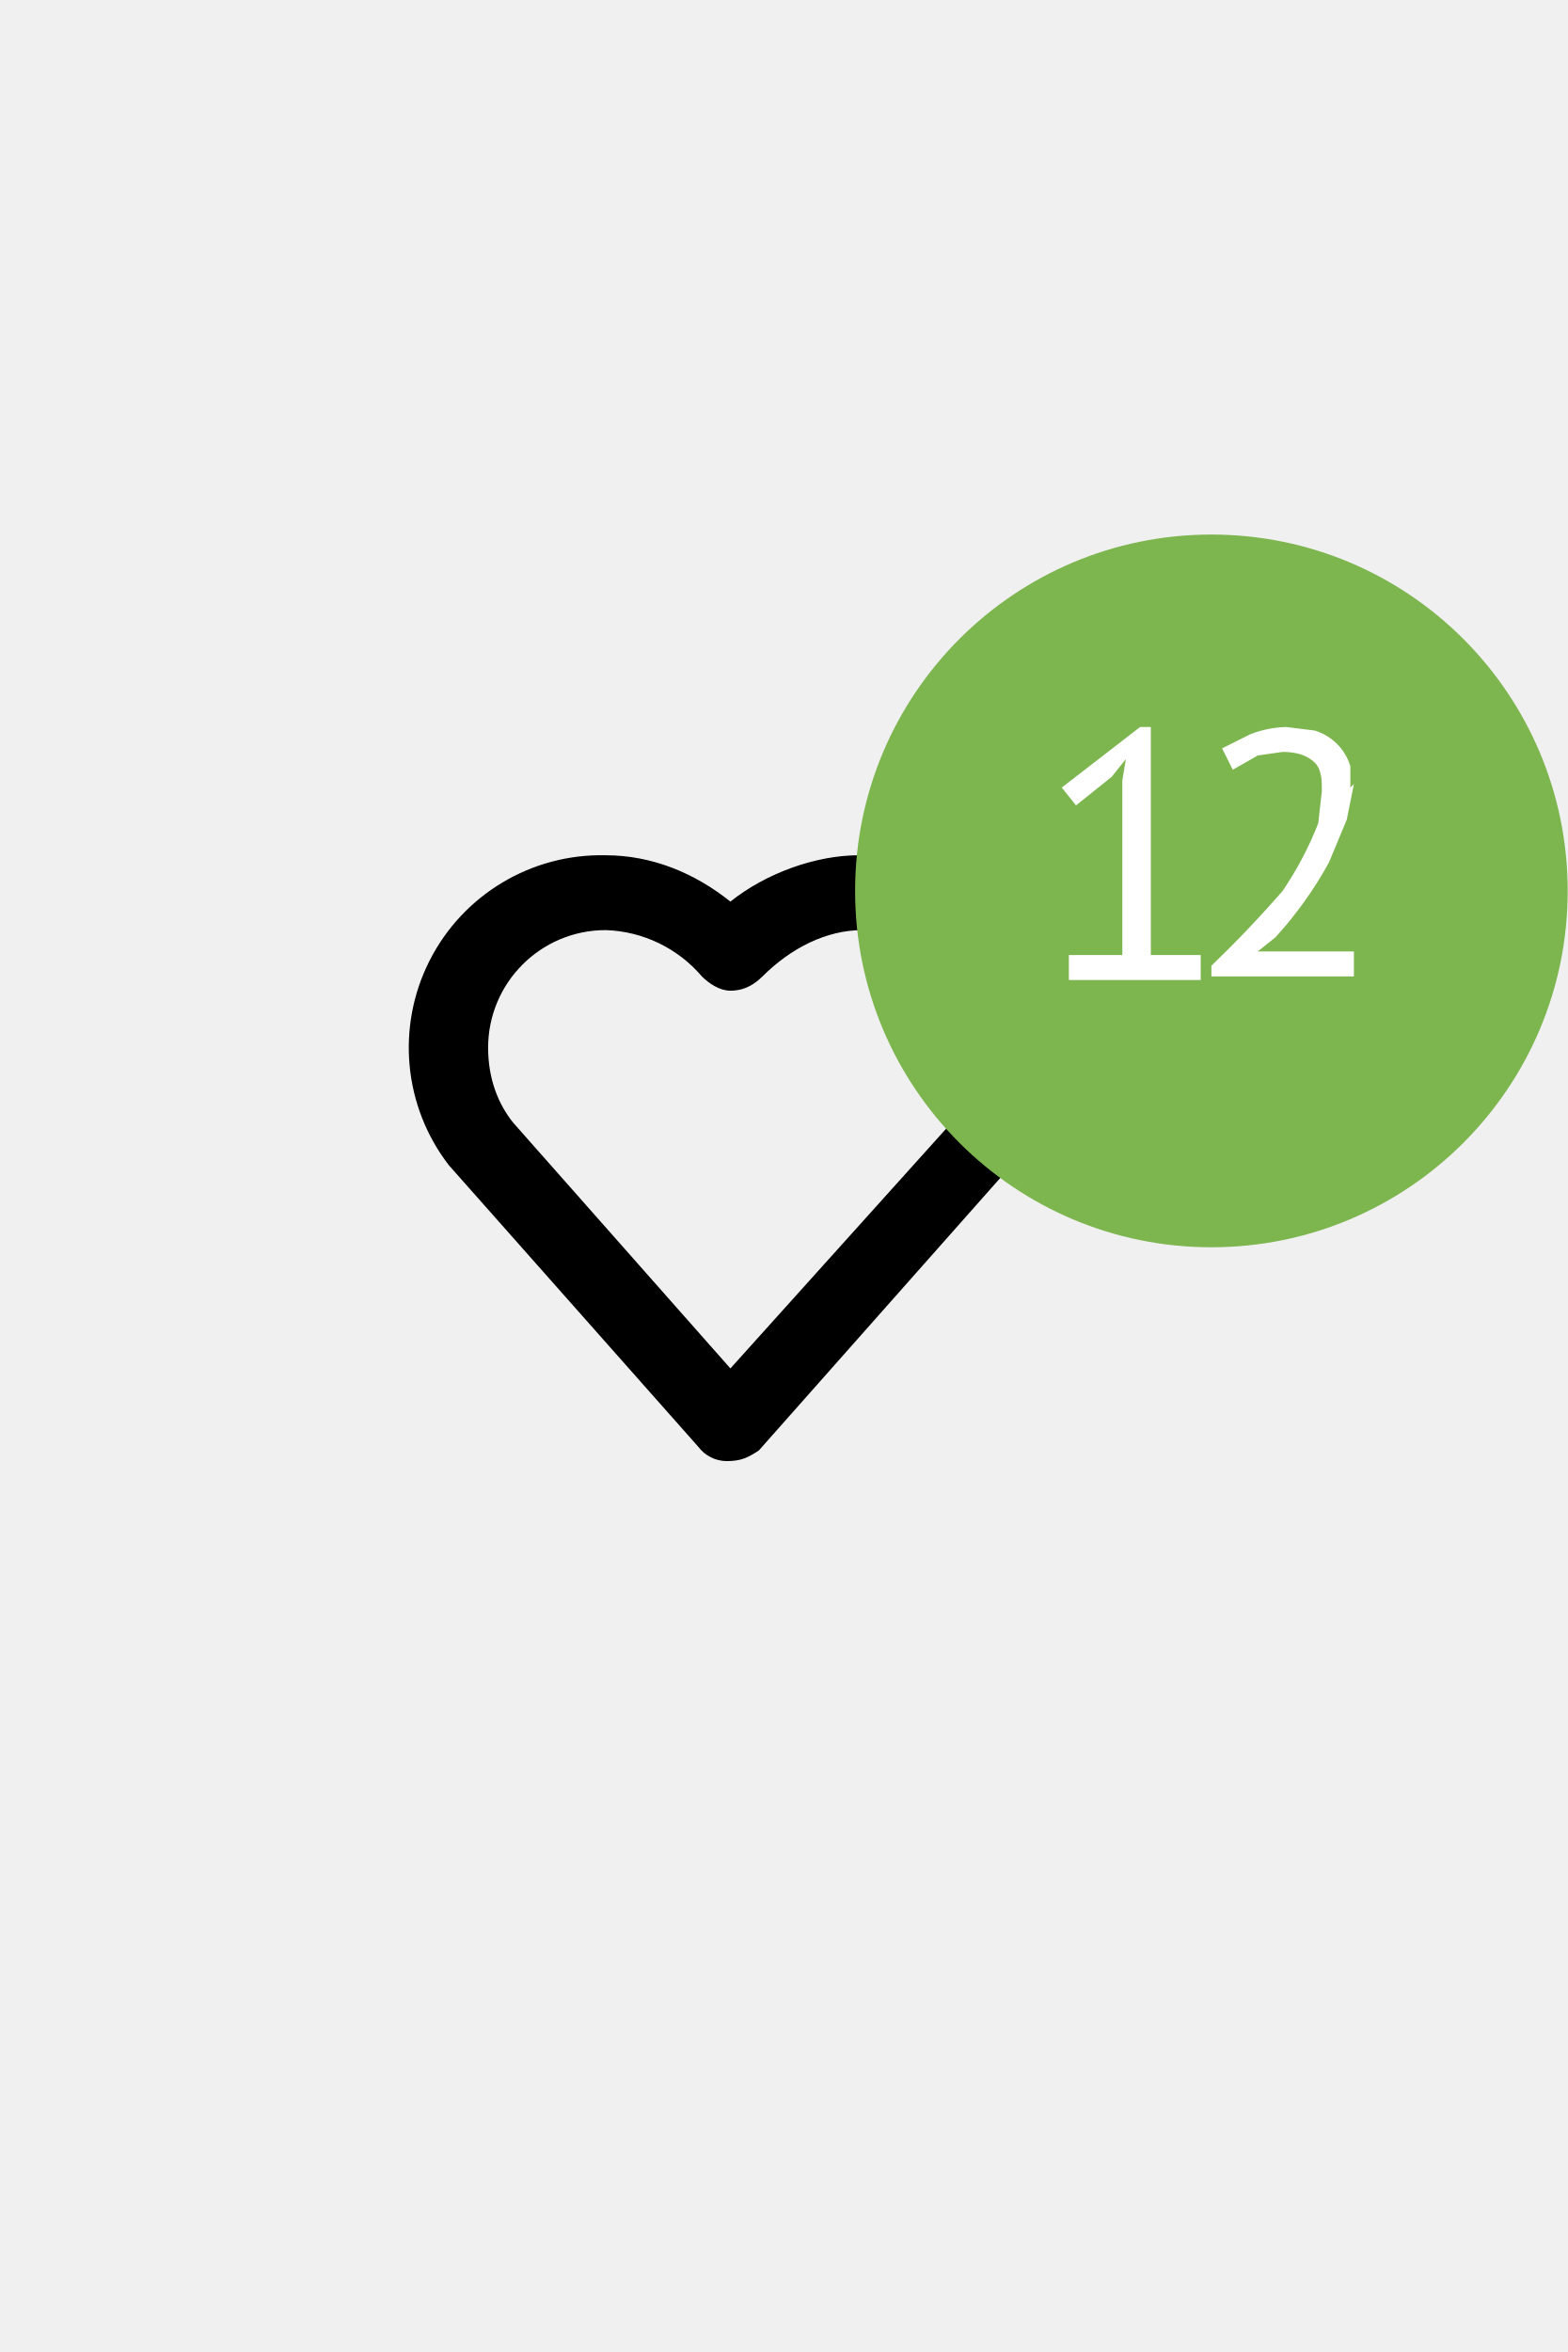
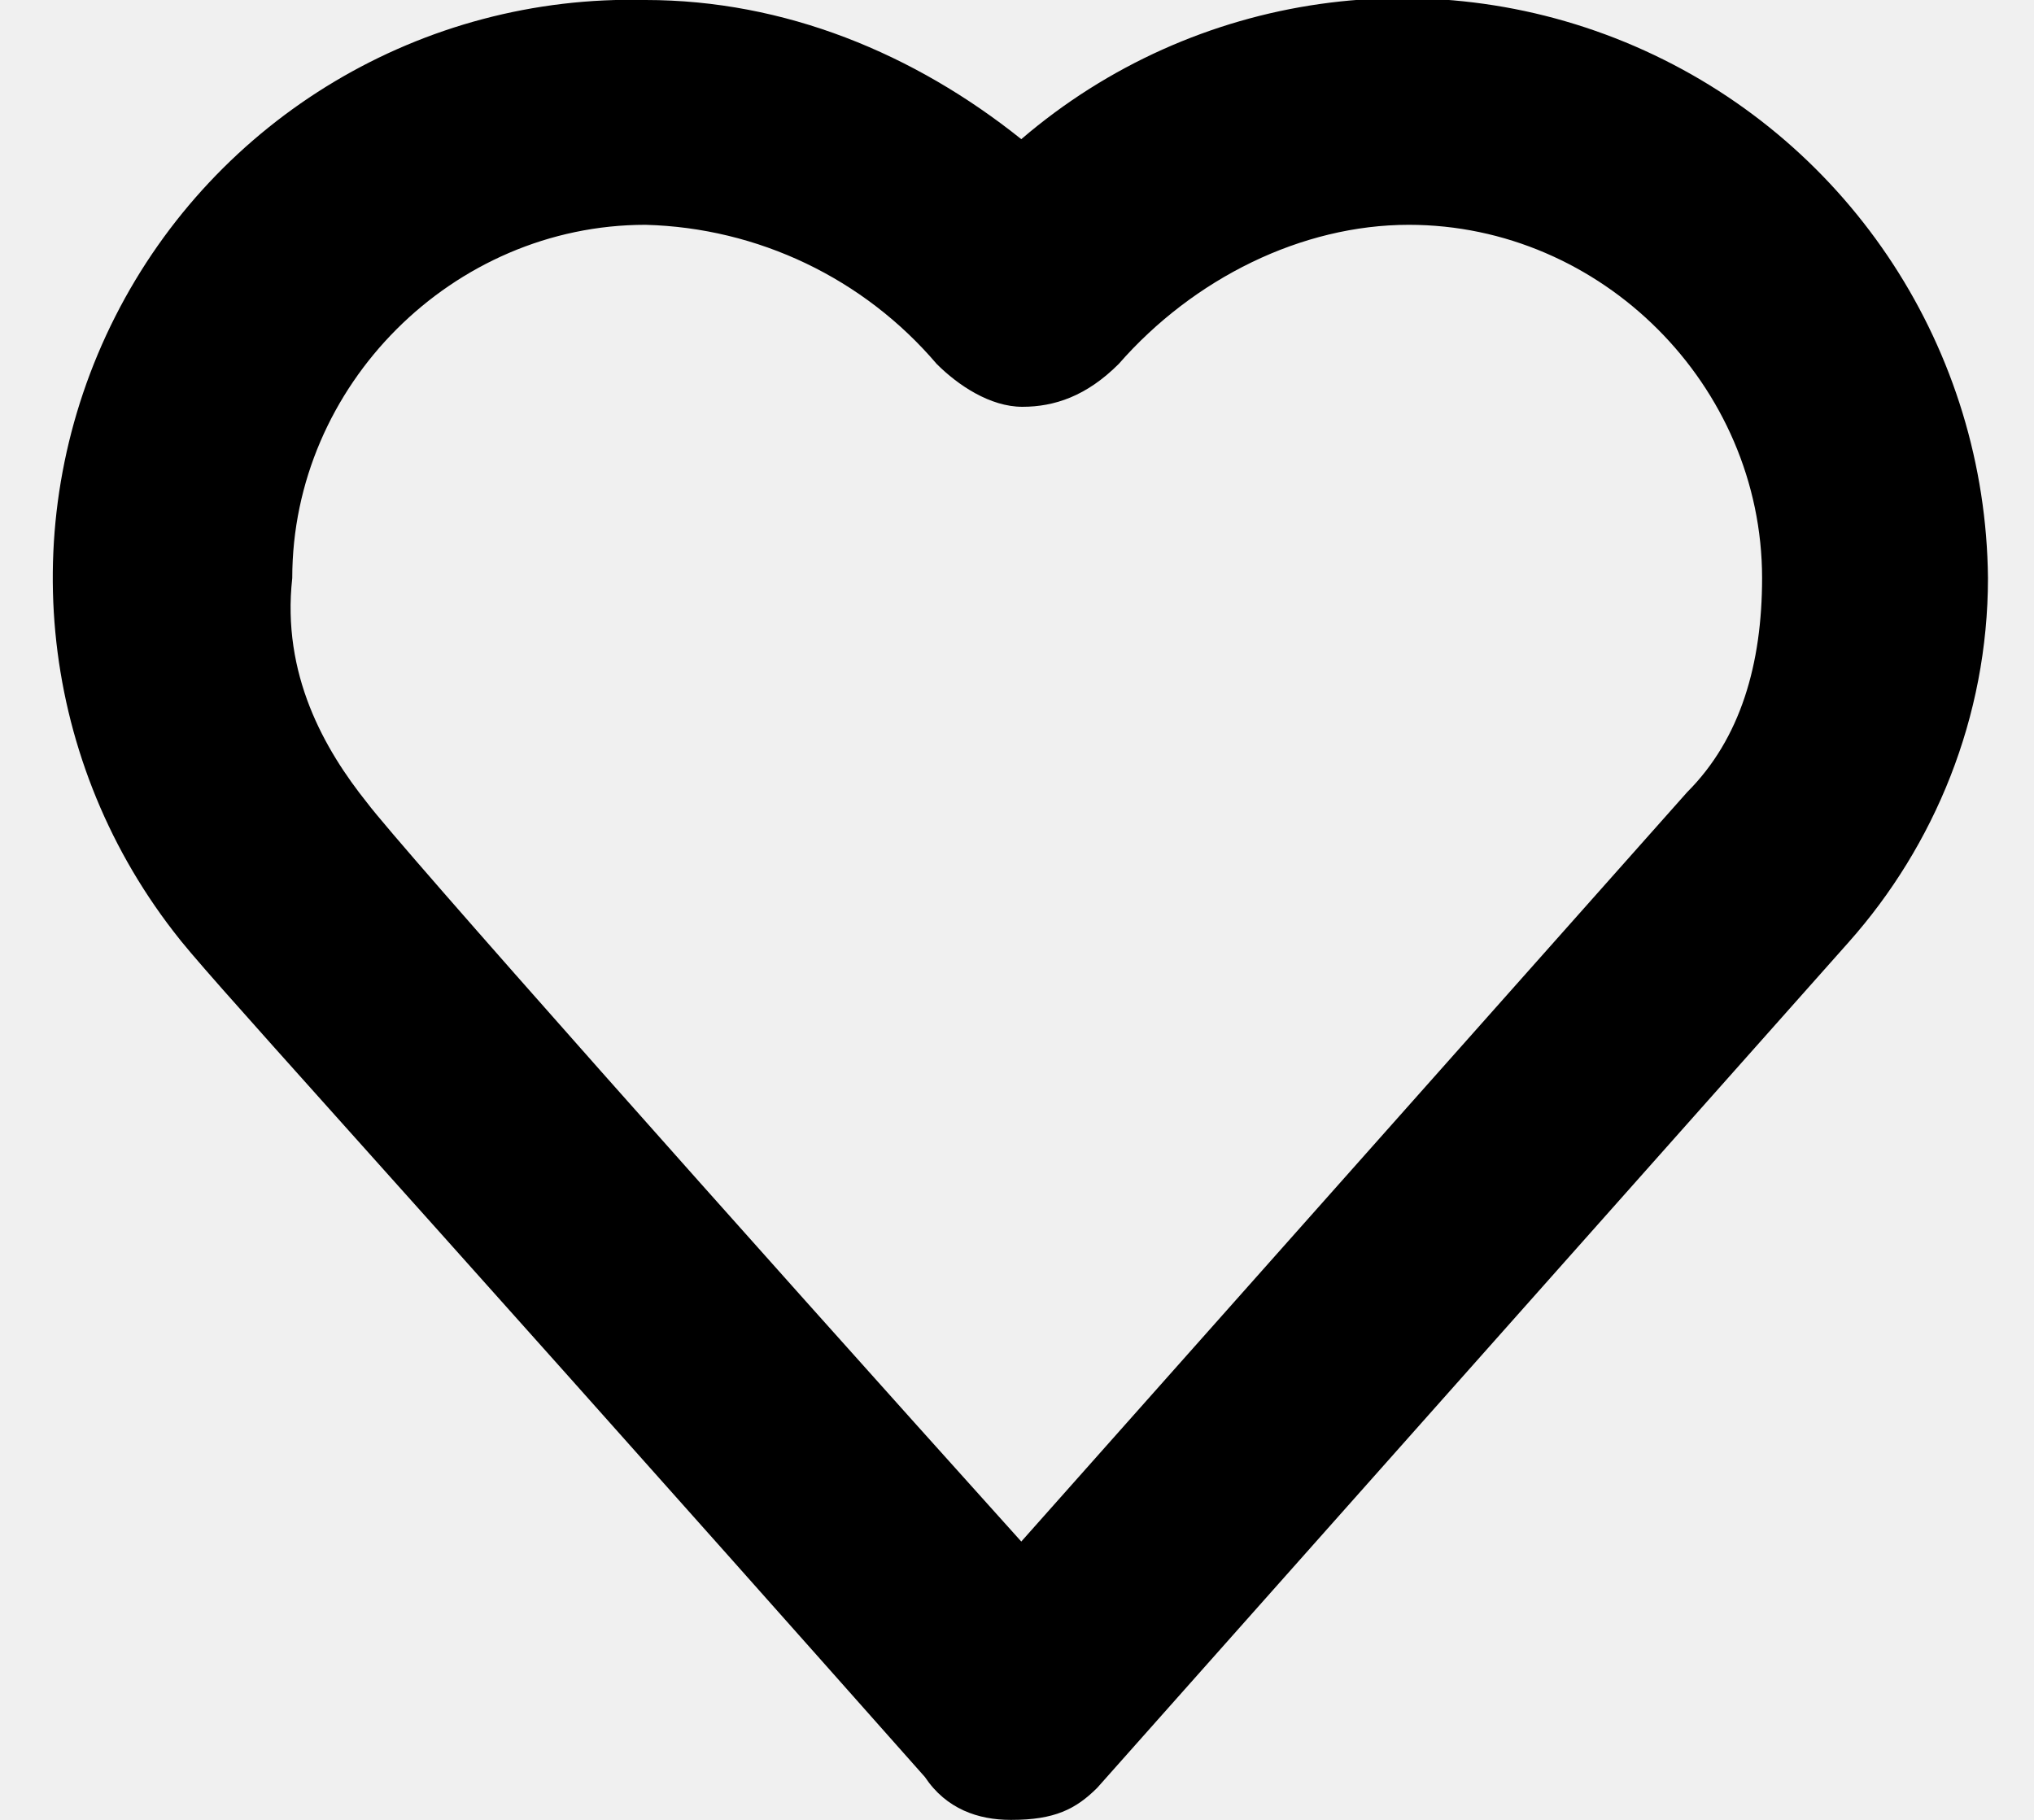
- <svg xmlns="http://www.w3.org/2000/svg" width="44" height="66" fill="none">
-   <path d="M20.4 41a1 1 0 0 1-.8-.4l-7-7.9A5.4 5.4 0 0 1 17 24c1.3 0 2.5.5 3.5 1.3 1-.8 2.4-1.3 3.6-1.3 3 0 5.5 2.4 5.5 5.4 0 1.3-.5 2.5-1.3 3.4l-7 7.9c-.3.2-.5.3-.9.3Zm-6-9.5 6.1 6.9 6.3-7c.5-.5.7-1.2.7-2 0-1.8-1.5-3.3-3.3-3.3-1 0-2 .5-2.8 1.3-.3.3-.6.4-.9.4-.3 0-.6-.2-.8-.4a3.7 3.7 0 0 0-2.7-1.3 3.3 3.3 0 0 0-3.3 3.3c0 .9.3 1.6.7 2.1Z" fill="#000" />
-   <rect x="24" y="15" width="20" height="20" rx="10" fill="#7DB54F" />
-   <path d="M30.1 26.8h1.4v-4.9l.1-.6-.4.5-1 .8-.4-.5 2.2-1.7h.3v6.4h1.4v.7H30v-.7ZM38 22l-.2 1-.5 1.2a10.9 10.9 0 0 1-1.5 2.1l-.5.4H38v.7h-4v-.3A33.1 33.1 0 0 0 36 25a9.7 9.7 0 0 0 1-1.9l.1-.9c0-.3 0-.6-.2-.8-.2-.2-.5-.3-.9-.3l-.7.1-.7.4-.3-.6.8-.4a3 3 0 0 1 1-.2l.8.1a1.5 1.5 0 0 1 1 1v.6Z" fill="#fff" />
+ <svg xmlns="http://www.w3.org/2000/svg" width="19" height="17" viewBox="0 0 19 17" fill="none">
+   <path d="M9.44 17c-.3 0-.6-.1-.8-.4-5.41-6.1-6.72-7.5-7.02-7.9A5.4 5.4 0 0 1 6.03 0c1.3 0 2.51.5 3.51 1.3a5.47 5.47 0 0 1 9.03 4.1c0 1.3-.5 2.5-1.3 3.4l-7.02 7.9c-.2.2-.4.3-.8.3ZM3.43 7.5c.3.4 3.5 4 6.11 6.9l6.22-7c.5-.5.7-1.2.7-2 0-1.8-1.5-3.3-3.3-3.3-1 0-2.01.5-2.71 1.3-.3.3-.6.4-.9.4-.3 0-.6-.2-.8-.4a3.7 3.7 0 0 0-2.72-1.3c-1.8 0-3.3 1.5-3.3 3.3-.1.9.3 1.6.7 2.1-.1 0-.1 0 0 0Z" fill="#000" />
</svg>
